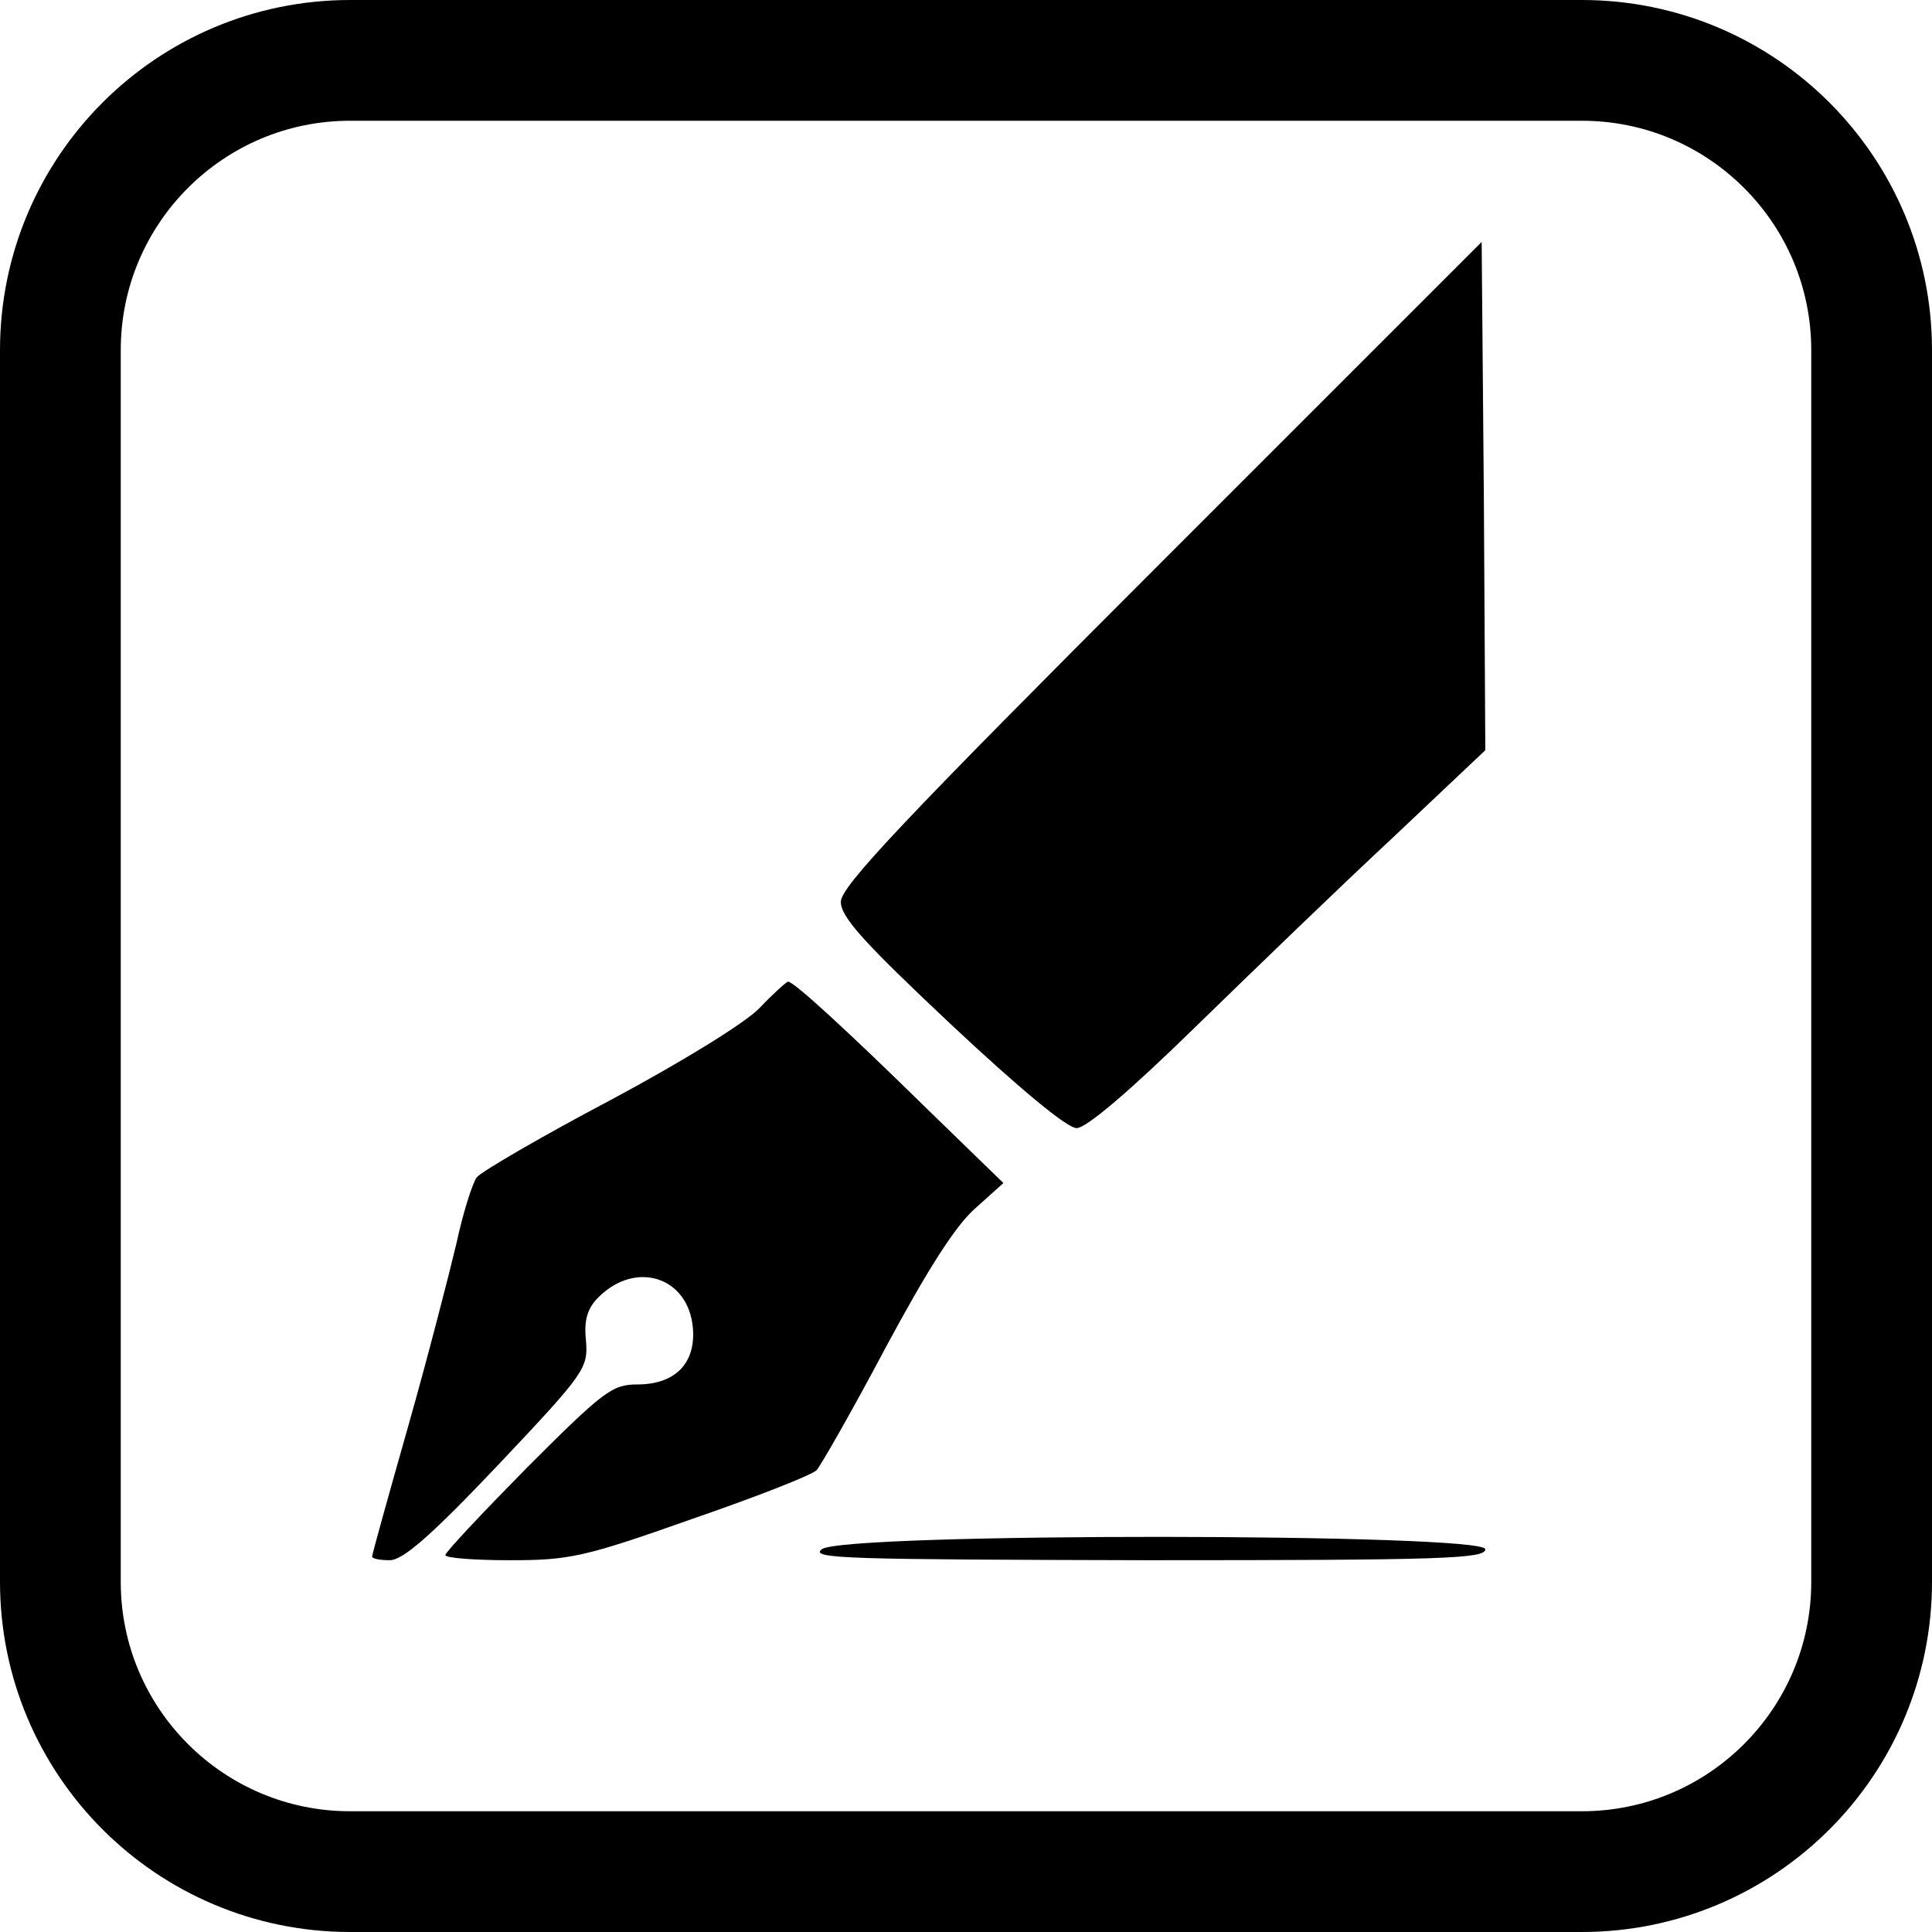
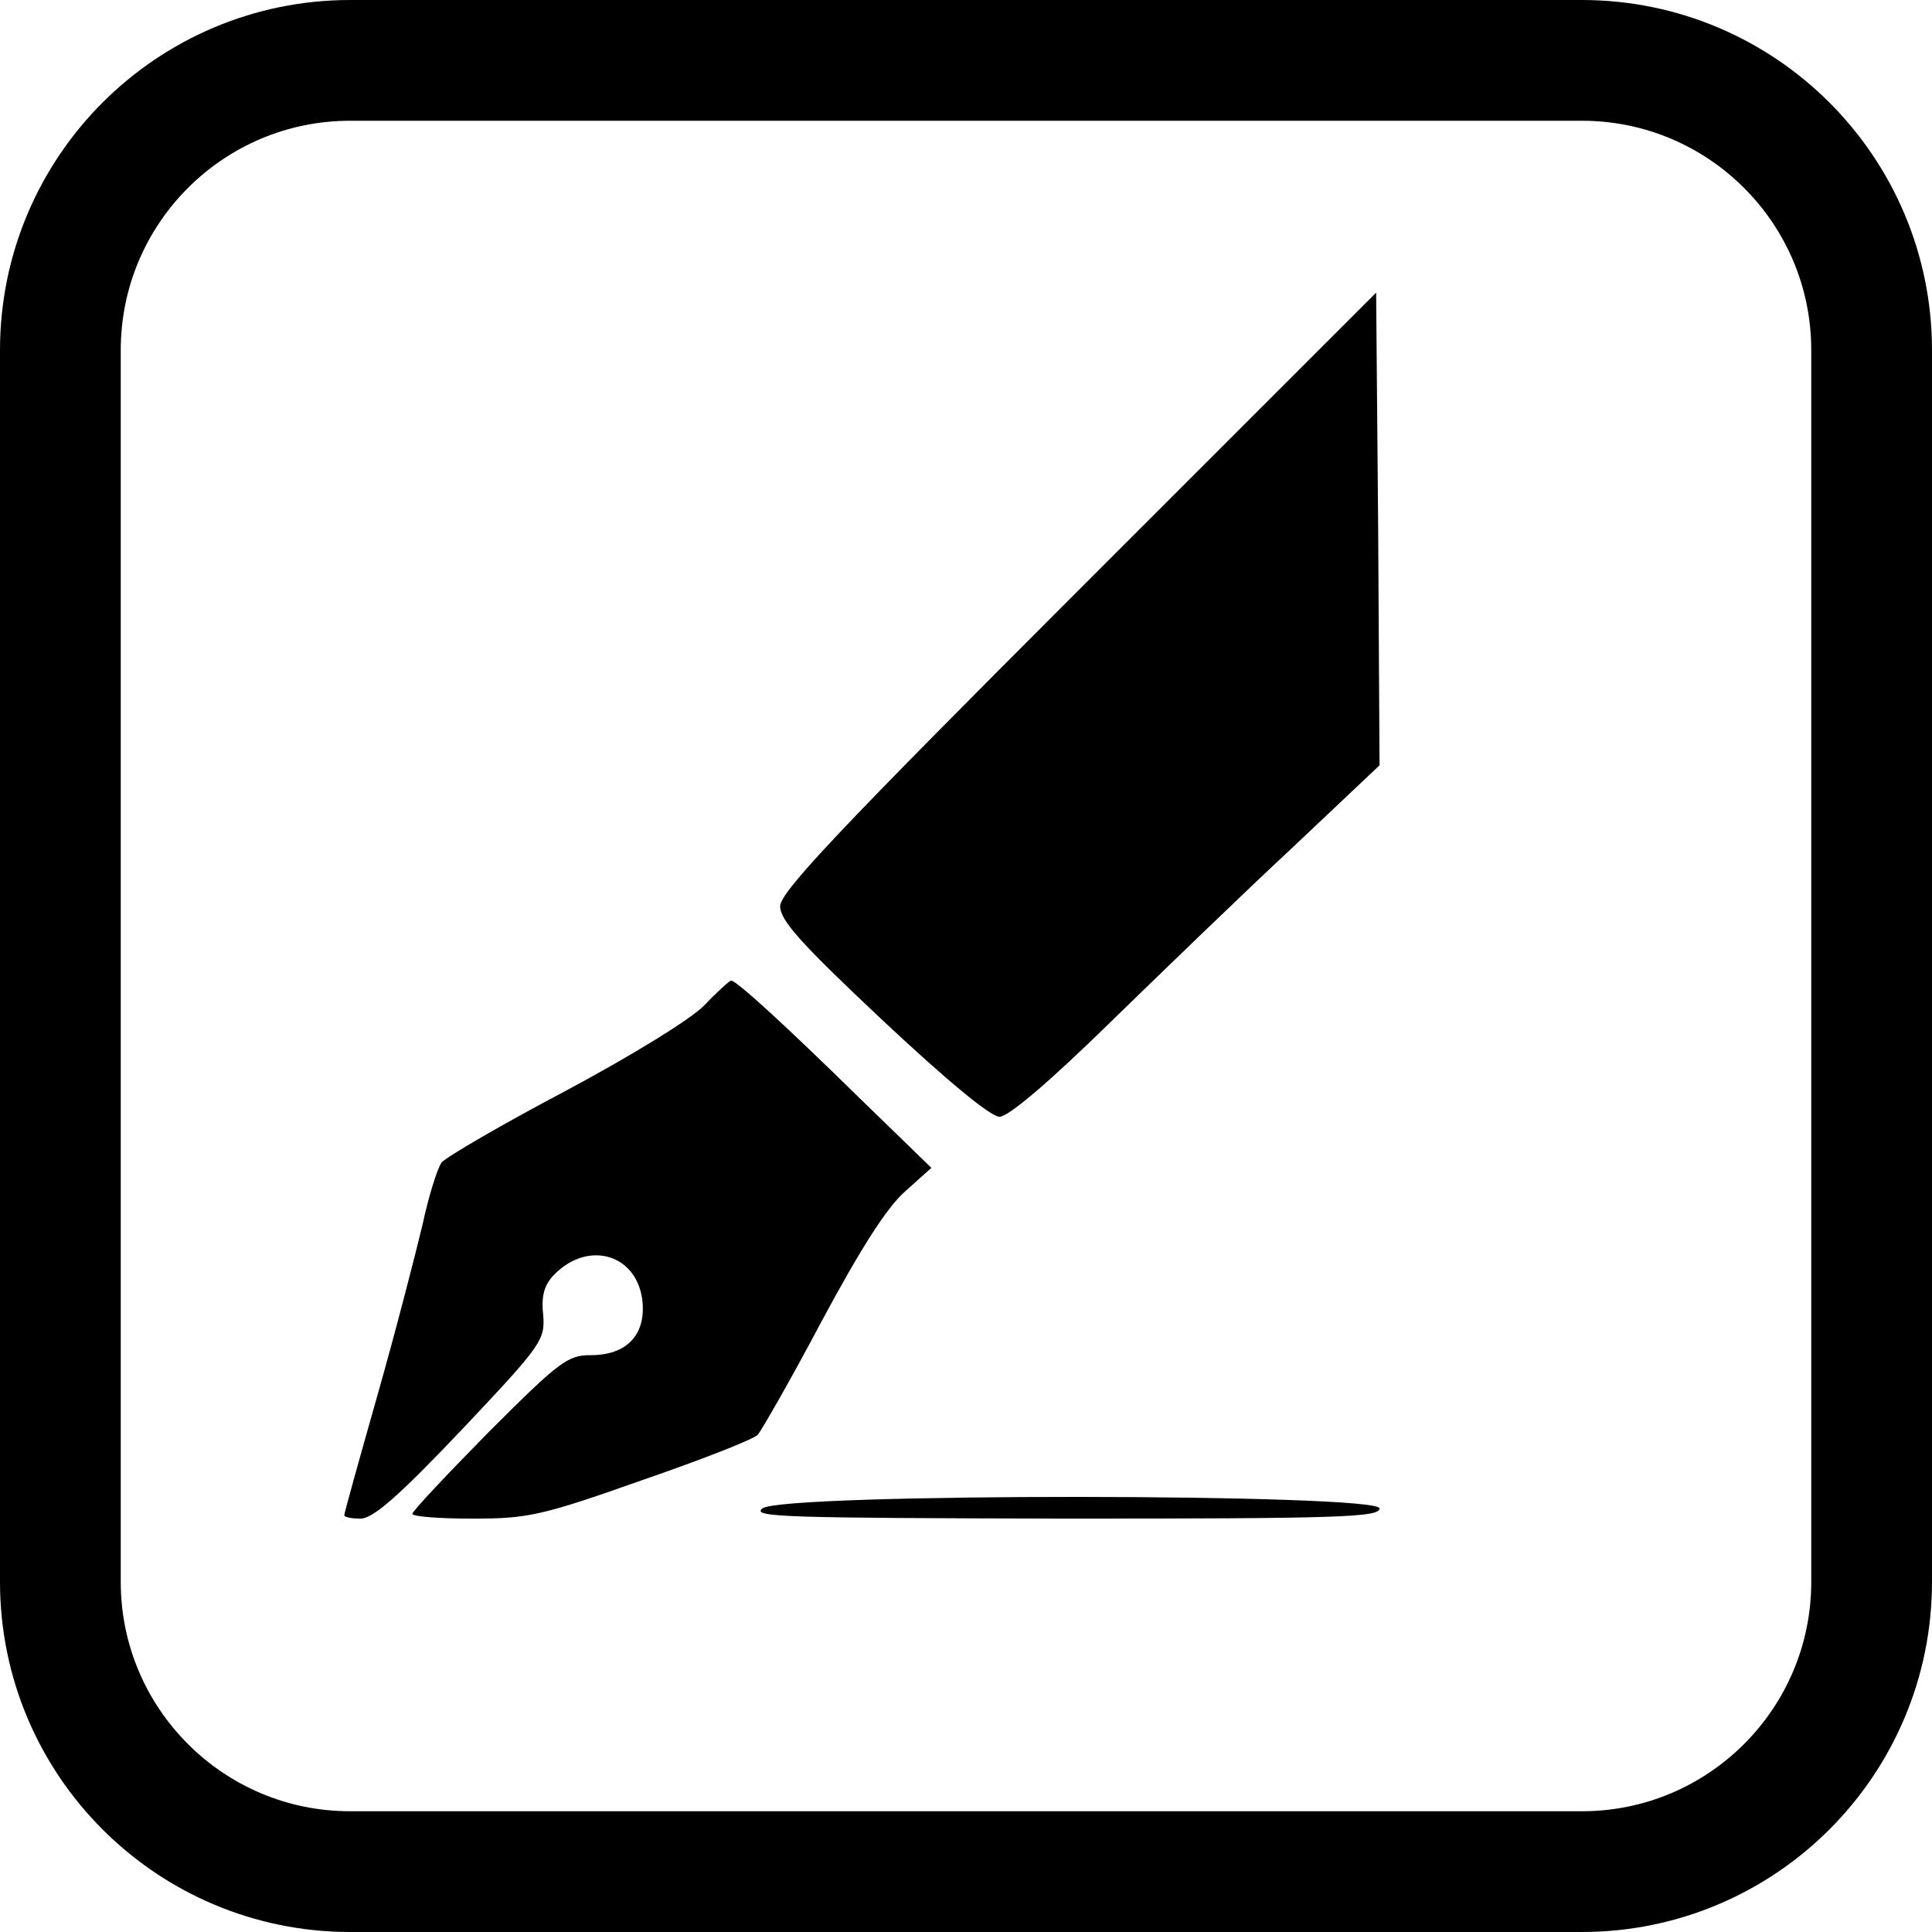
<svg xmlns="http://www.w3.org/2000/svg" viewBox="0 0 32 32">
  <defs>
    <clipPath id="icon-clip">
      <rect x="2" y="2" width="28" height="28" rx="3.8" ry="3.8" />
    </clipPath>
  </defs>
  <g id="frame">
    <rect x="1" y="1" width="30" height="30" rx="4.8" ry="4.8" stroke="currentColor" stroke-width="2" fill="none" />
  </g>
  <g id="icon" clip-path="url(#icon-clip)">
-     <g id="fit_action_write" transform="translate(-4.842105 -5.421053) scale(1.157895)">
-       <g id="shape_action_write" transform="translate(6.571429 5) scale(0.104762)">
-         <g transform="translate(0,210) scale(0.1,-0.1)" fill="currentColor" stroke="none">
-           <path d="M1358 1363 c-352 -352 -438 -443 -438 -464 0 -21 32 -56 150 -167 95 -89 159 -142 172 -142 13 0 72 50 162 138 78 76 198 192 269 258 l127 120 -2 347 -3 347 -437 -437z" />
-           <path d="M809 754 c-19 -20 -105 -73 -204 -126 -93 -49 -175 -97 -182 -105 -6 -8 -19 -49 -28 -91 -10 -42 -39 -155 -66 -250 -27 -95 -49 -174 -49 -177 0 -3 11 -5 24 -5 18 0 56 33 148 130 119 126 123 132 120 170 -3 28 2 44 17 59 51 51 123 28 129 -42 4 -48 -24 -77 -76 -77 -34 0 -46 -9 -150 -113 -61 -62 -112 -116 -112 -120 0 -4 40 -7 88 -7 81 0 101 4 248 56 87 30 164 60 171 67 6 7 49 82 94 167 57 106 95 166 122 190 l39 35 -104 101 c-107 105 -182 174 -190 174 -2 0 -20 -16 -39 -36z" />
-           <path d="M894 15 c-17 -13 35 -14 444 -15 404 0 462 2 462 15 0 22 -876 23 -906 0z" />
-         </g>
-       </g>
+     <g id="canonical_action_write" transform="matrix(0.01128122 0 0 -0.01128122 2.543235 25.15319)" fill="currentColor" stroke="none">
+       <path d="M1358 1363 c-352 -352 -438 -443 -438 -464 0 -21 32 -56 150 -167 95 -89 159 -142 172 -142 13 0 72 50 162 138 78 76 198 192 269 258 l127 120 -2 347 -3 347 -437 -437z" />
+       <path d="M809 754 c-19 -20 -105 -73 -204 -126 -93 -49 -175 -97 -182 -105 -6 -8 -19 -49 -28 -91 -10 -42 -39 -155 -66 -250 -27 -95 -49 -174 -49 -177 0 -3 11 -5 24 -5 18 0 56 33 148 130 119 126 123 132 120 170 -3 28 2 44 17 59 51 51 123 28 129 -42 4 -48 -24 -77 -76 -77 -34 0 -46 -9 -150 -113 -61 -62 -112 -116 -112 -120 0 -4 40 -7 88 -7 81 0 101 4 248 56 87 30 164 60 171 67 6 7 49 82 94 167 57 106 95 166 122 190 l39 35 -104 101 c-107 105 -182 174 -190 174 -2 0 -20 -16 -39 -36z" />
+       <path d="M894 15 c-17 -13 35 -14 444 -15 404 0 462 2 462 15 0 22 -876 23 -906 0z" />
    </g>
  </g>
</svg>
